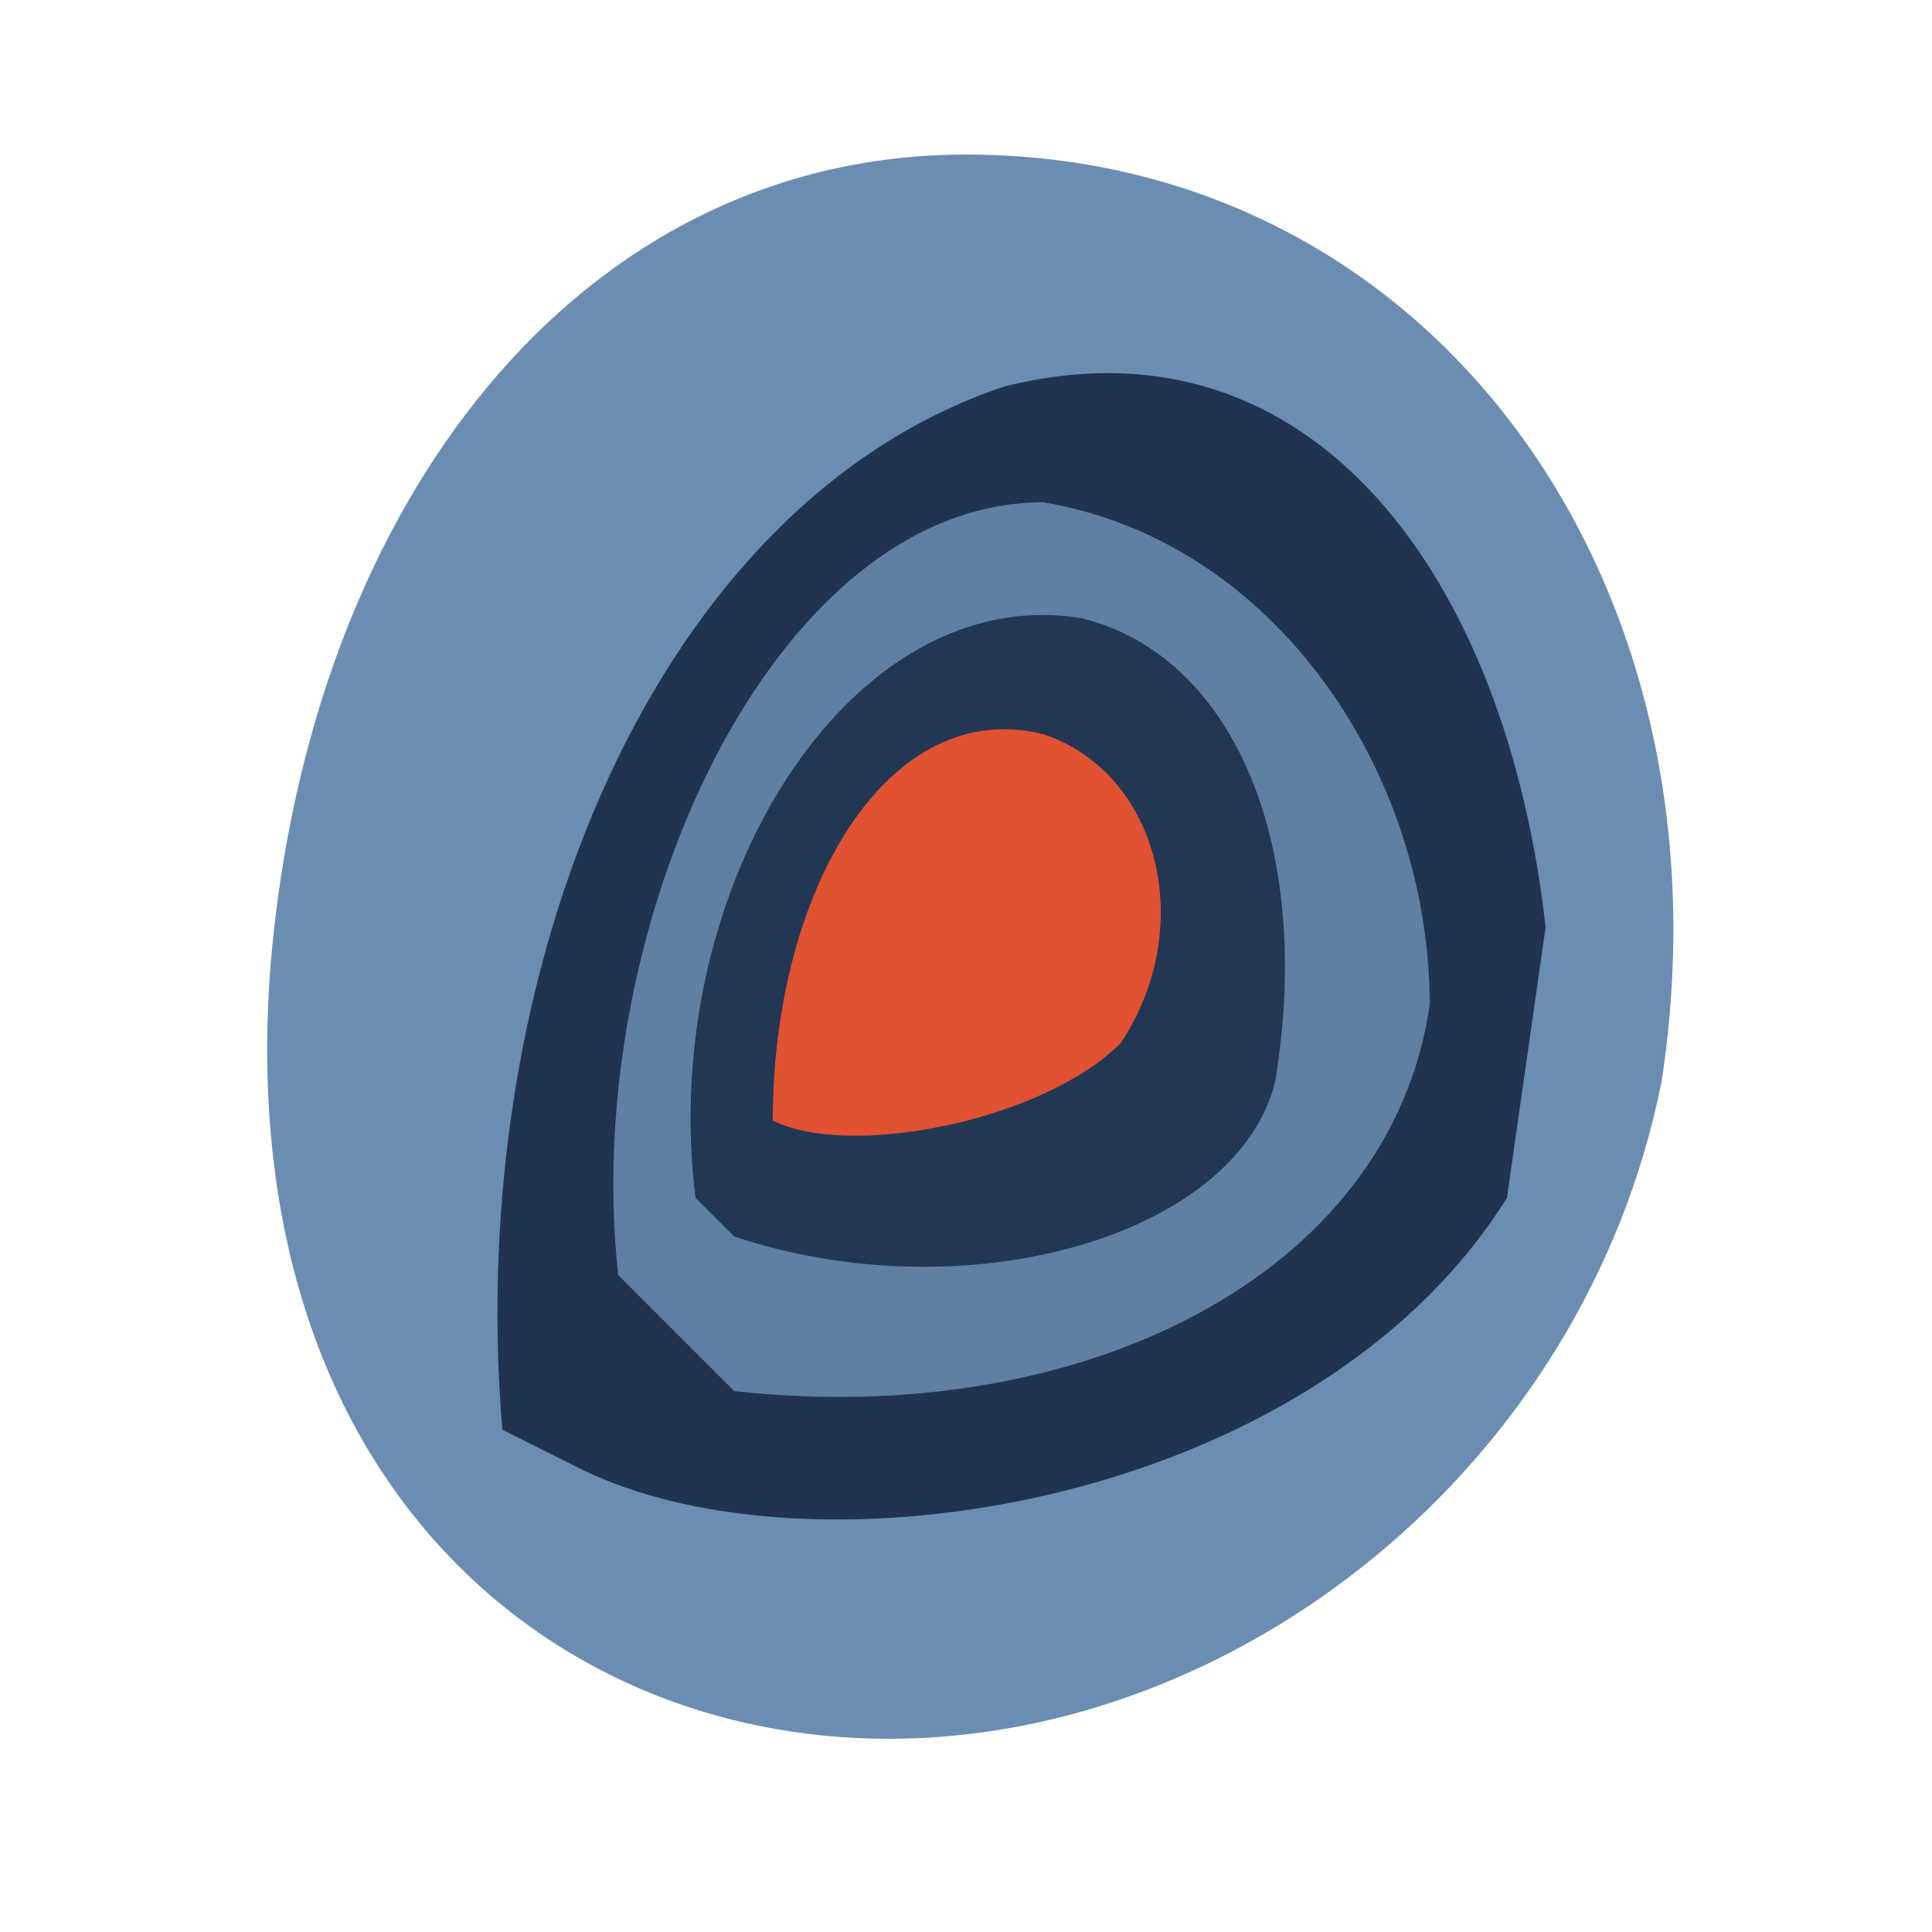
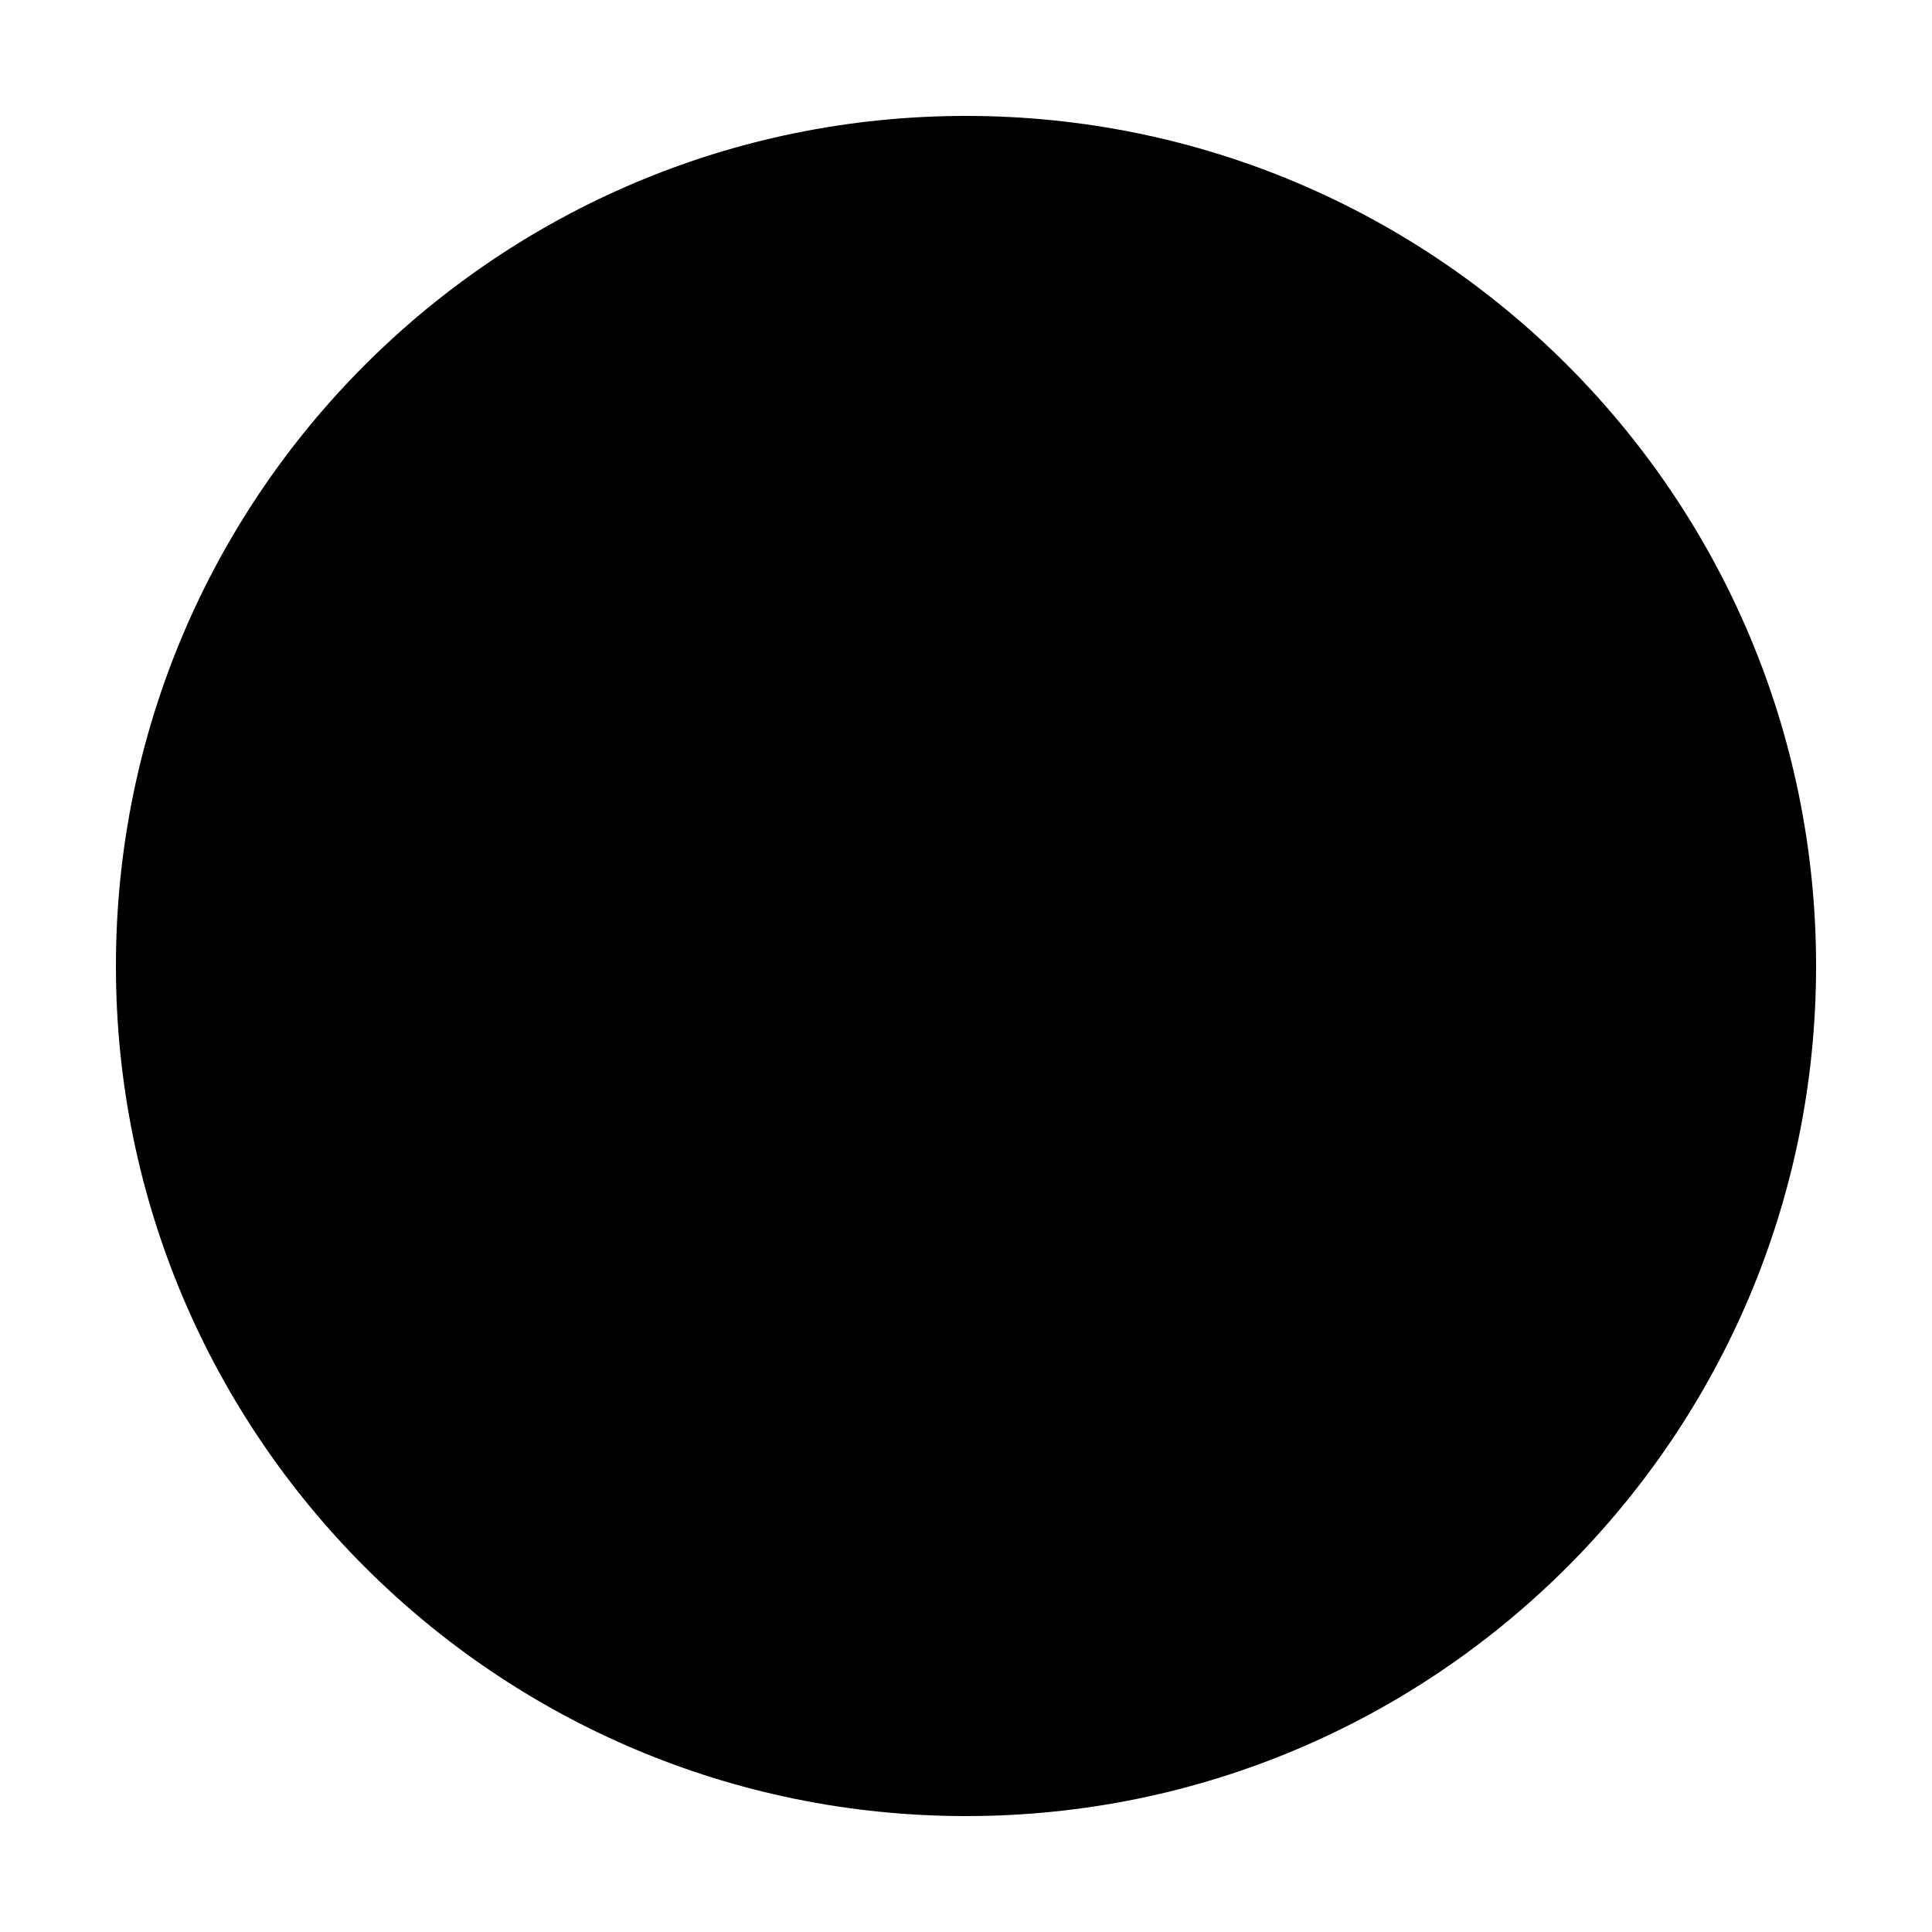
<svg xmlns="http://www.w3.org/2000/svg" viewBox="0 0 40 40" role="img" aria-labelledby="processkitMarkTitle" class="processkit-mark">
-   <path d="M20,3.2C29.6,3.2 36,12 34.4,22.4C32.8,30.4 25.6,36     18.4,36C11.2,36 4.8,30.4 5.6,20C6.4,10.4 12,3.2 20,3.2Z" fill="#6b8db2" />
-   <path d="M10.4,29.6C9.6,20 13.6,10.4 20.8,8C27.2,6.4 31.2,12     32,19.2L31.2,24.8C27.2,31.2 16.8,32.8 12,30.4Z" fill="#132440" opacity=".85" />
-   <path d="M12.8,26.4C12,19.2 16,10.4 21.6,10.4C26.4,11.2     29.6,16 29.6,20.8C28.8,26.4 22.4,29.6 15.2,28.8Z" fill="#6b8db2" opacity=".85" />
-   <path d="M14.4,24.8C13.6,18.4 17.6,12 22.4,12.8C25.6,13.6     27.2,17.6 26.4,22.4C25.6,25.6 20,27.2 15.2,25.6Z" fill="#132440" opacity=".8" />
-   <path d="M16,23.2C16,18.4 18.4,14.4 21.6,15.2C24,16 24.8,19.2     23.2,21.6C21.6,23.2 17.6,24 16,23.2Z" fill="#e05232" />
+   <circle class="processkit-mark__disc" cx="20" cy="20" r="17.6" />
+   <g class="processkit-mark__loop" fill="none" stroke-width="3.4" stroke-linecap="round">
+     <path d="M15.2,8.4 L15.2,31.0" />
+     <path d="M15.2,8.4 A8.0,7.4 0 0 1 22.45,12.67" />
+     <path d="M22.45,18.93 A8.0,7.4 0 0 1 15.2,23.2" />
+   </g>
+   <circle class="processkit-mark__node" cx="23.2" cy="15.8" r="3.3" />
</svg>
